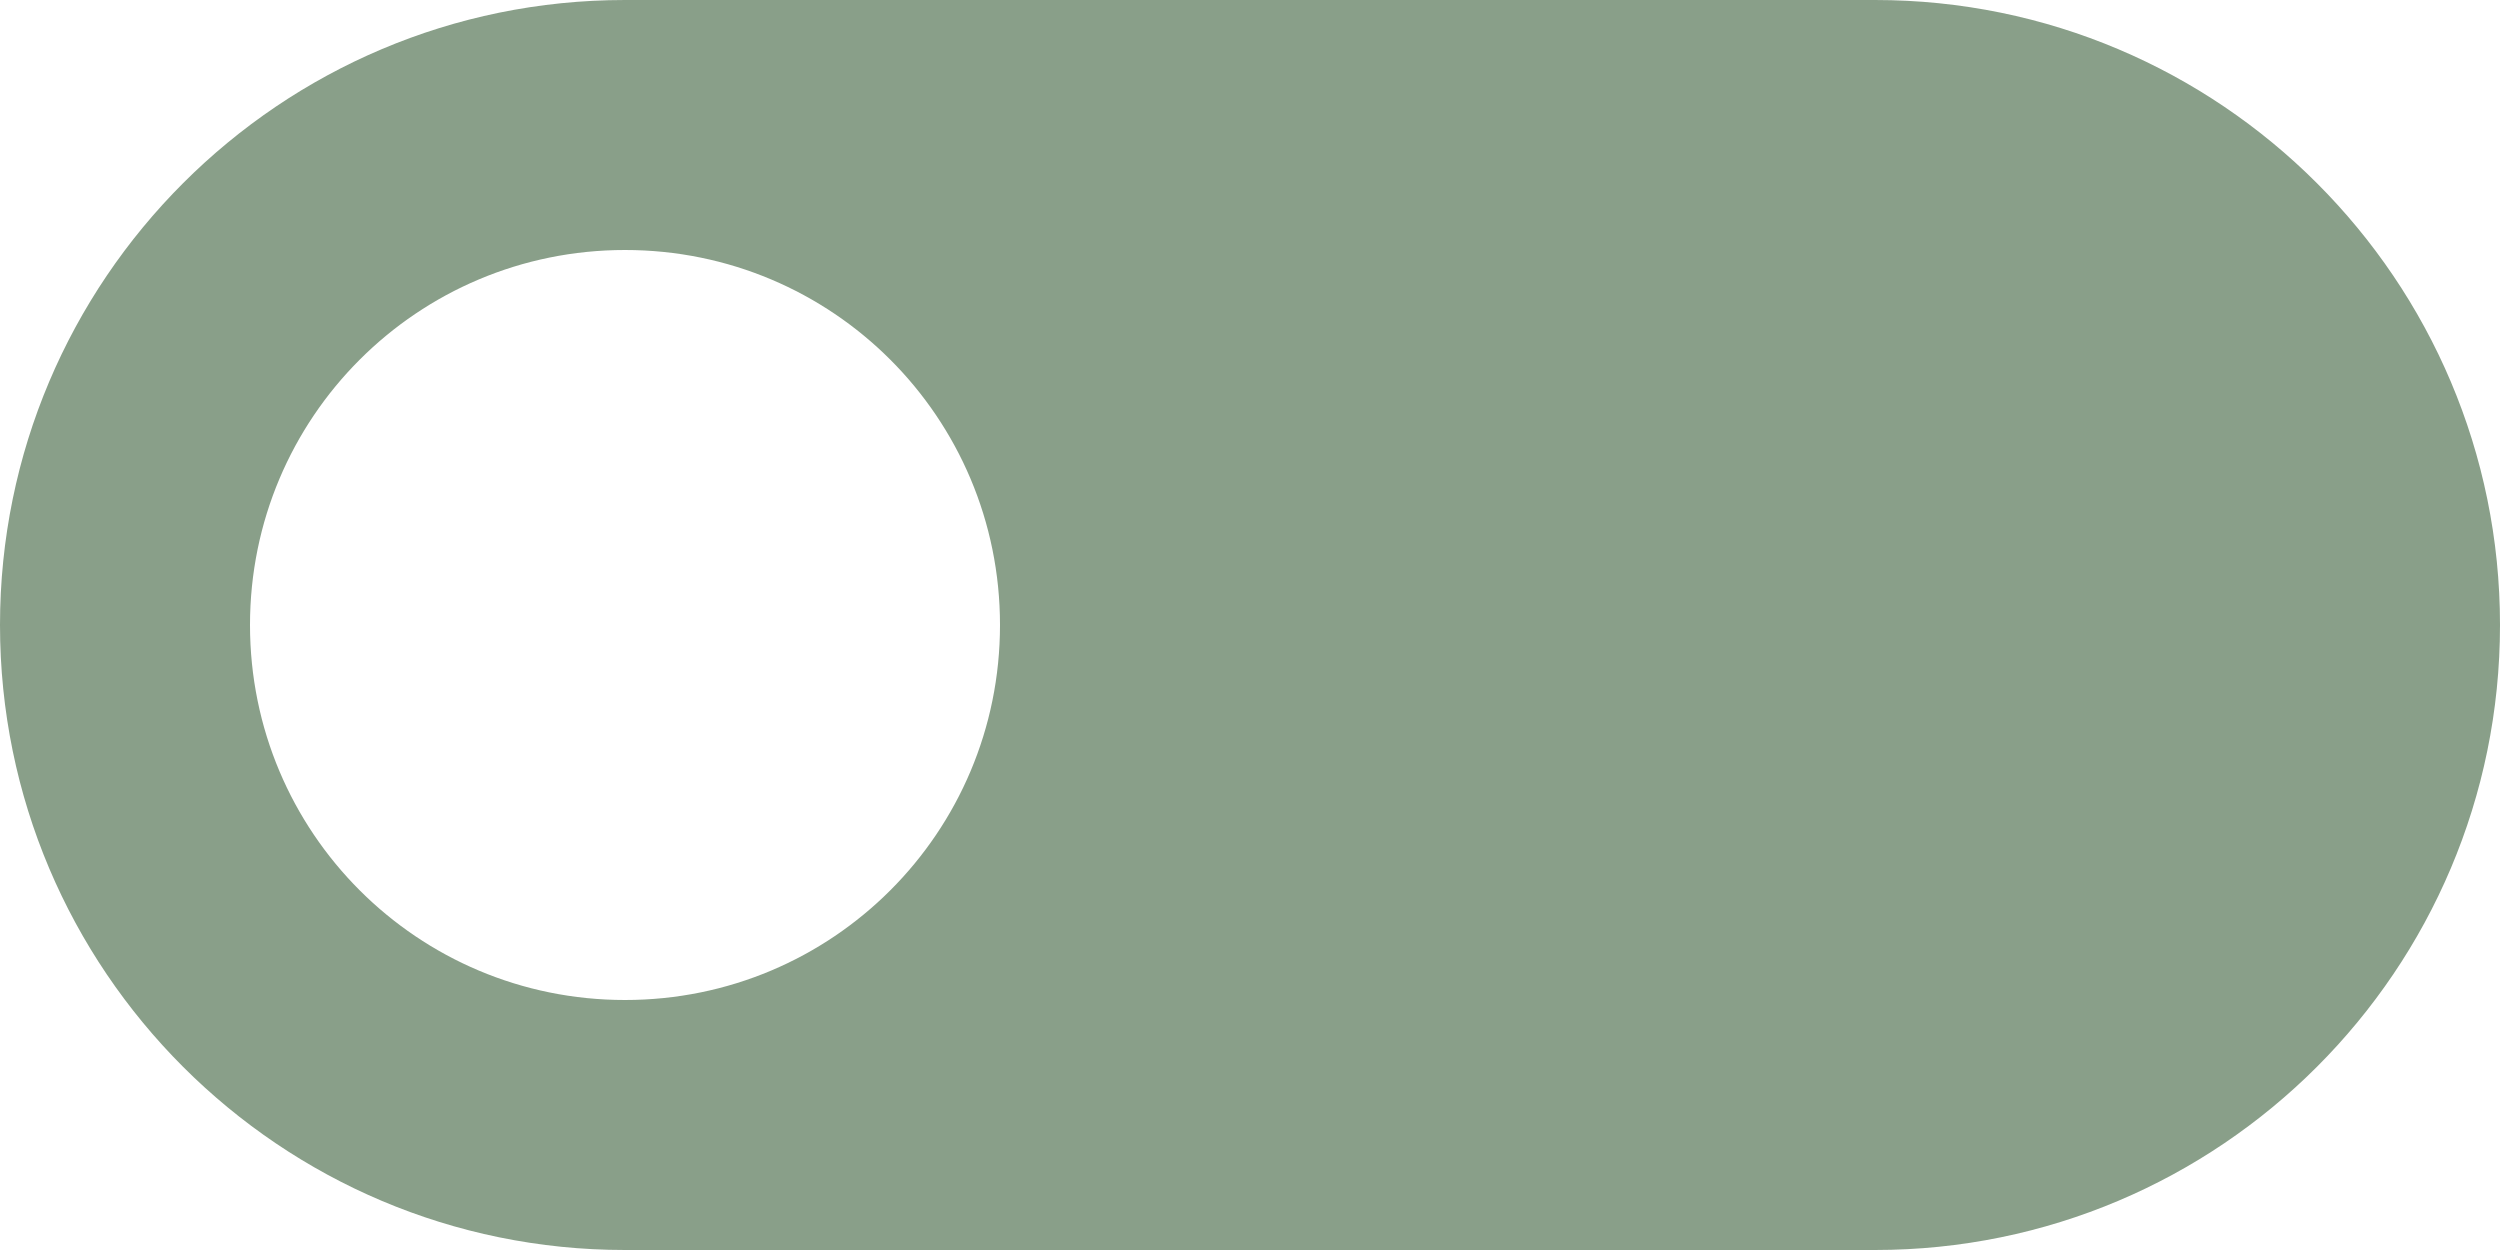
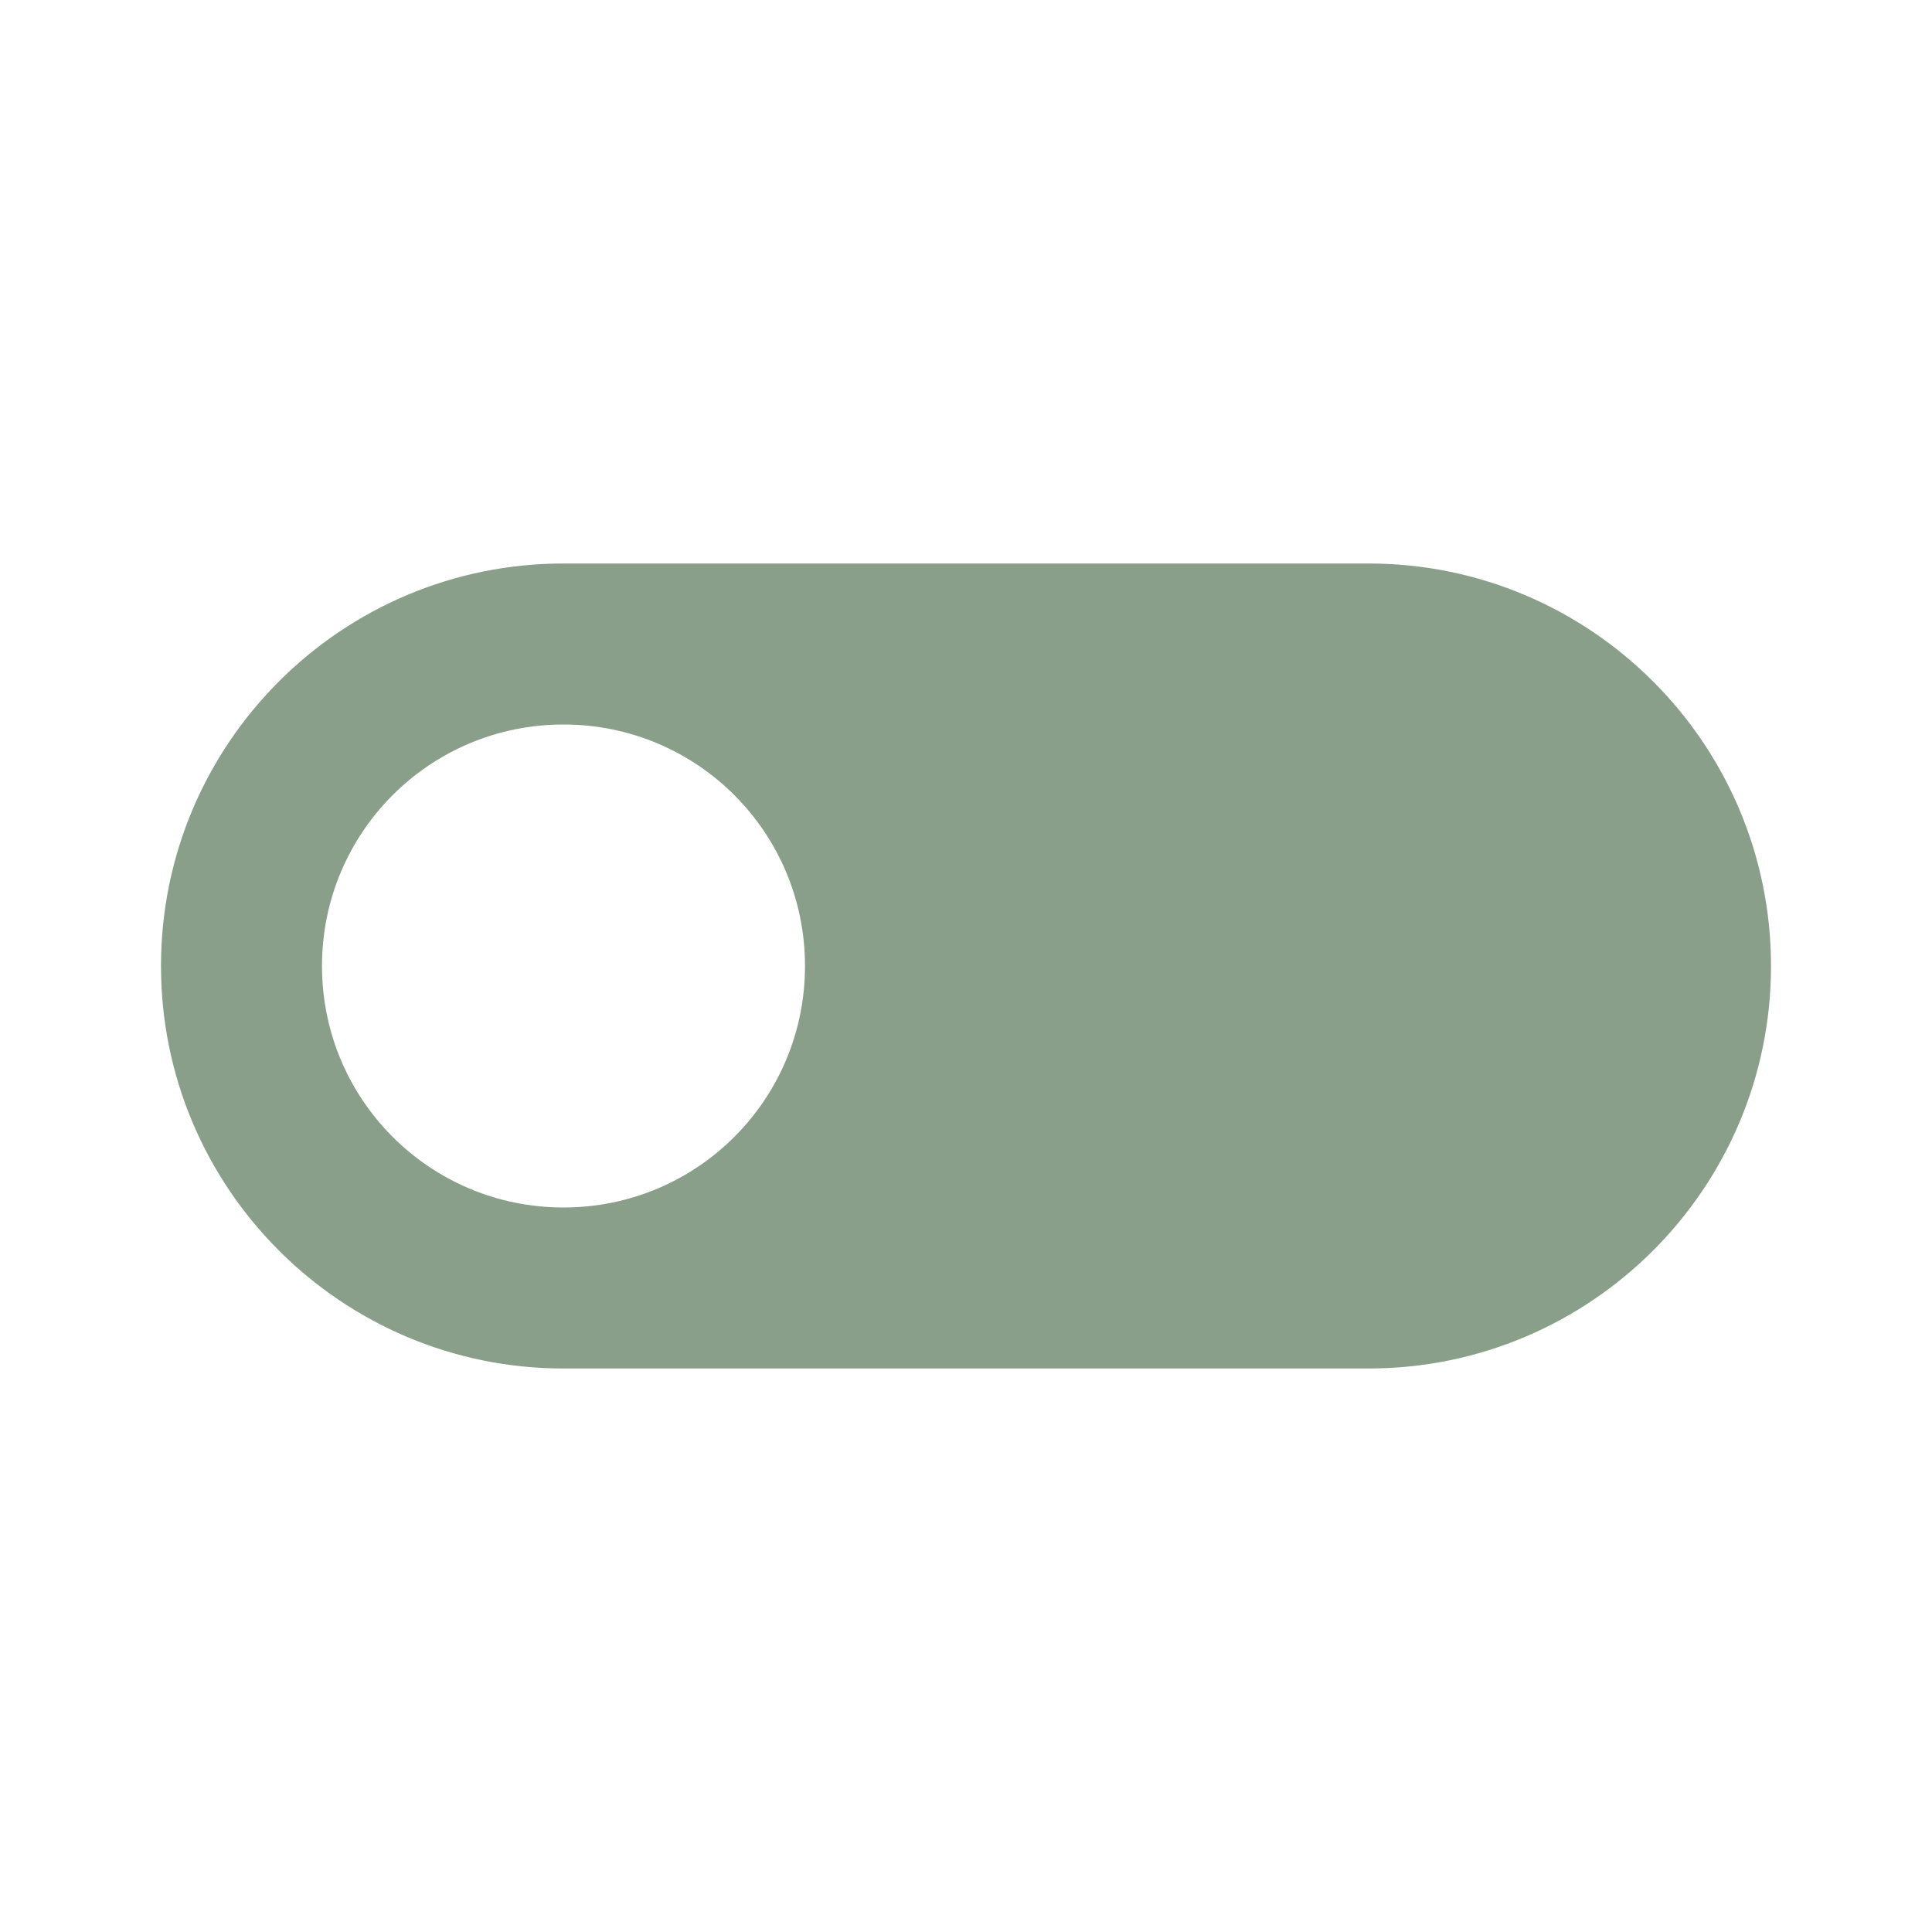
- <svg xmlns="http://www.w3.org/2000/svg" fill="#899f89" viewBox="2 7 20 10">
+ <svg xmlns="http://www.w3.org/2000/svg" preserveAspectRatio="none" height="24px" viewBox="0 0 24 24" width="24px" fill="#899f89">
  <path d="M0 0h24v24H0z" fill="none" />
  <path d="M17 7H7c-2.76 0-5 2.24-5 5s2.24 5 5 5h10c2.76 0 5-2.24 5-5s-2.24-5-5-5zM7 15c-1.66 0-3-1.34-3-3s1.34-3 3-3 3 1.34 3 3-1.34 3-3 3z" />
</svg>
